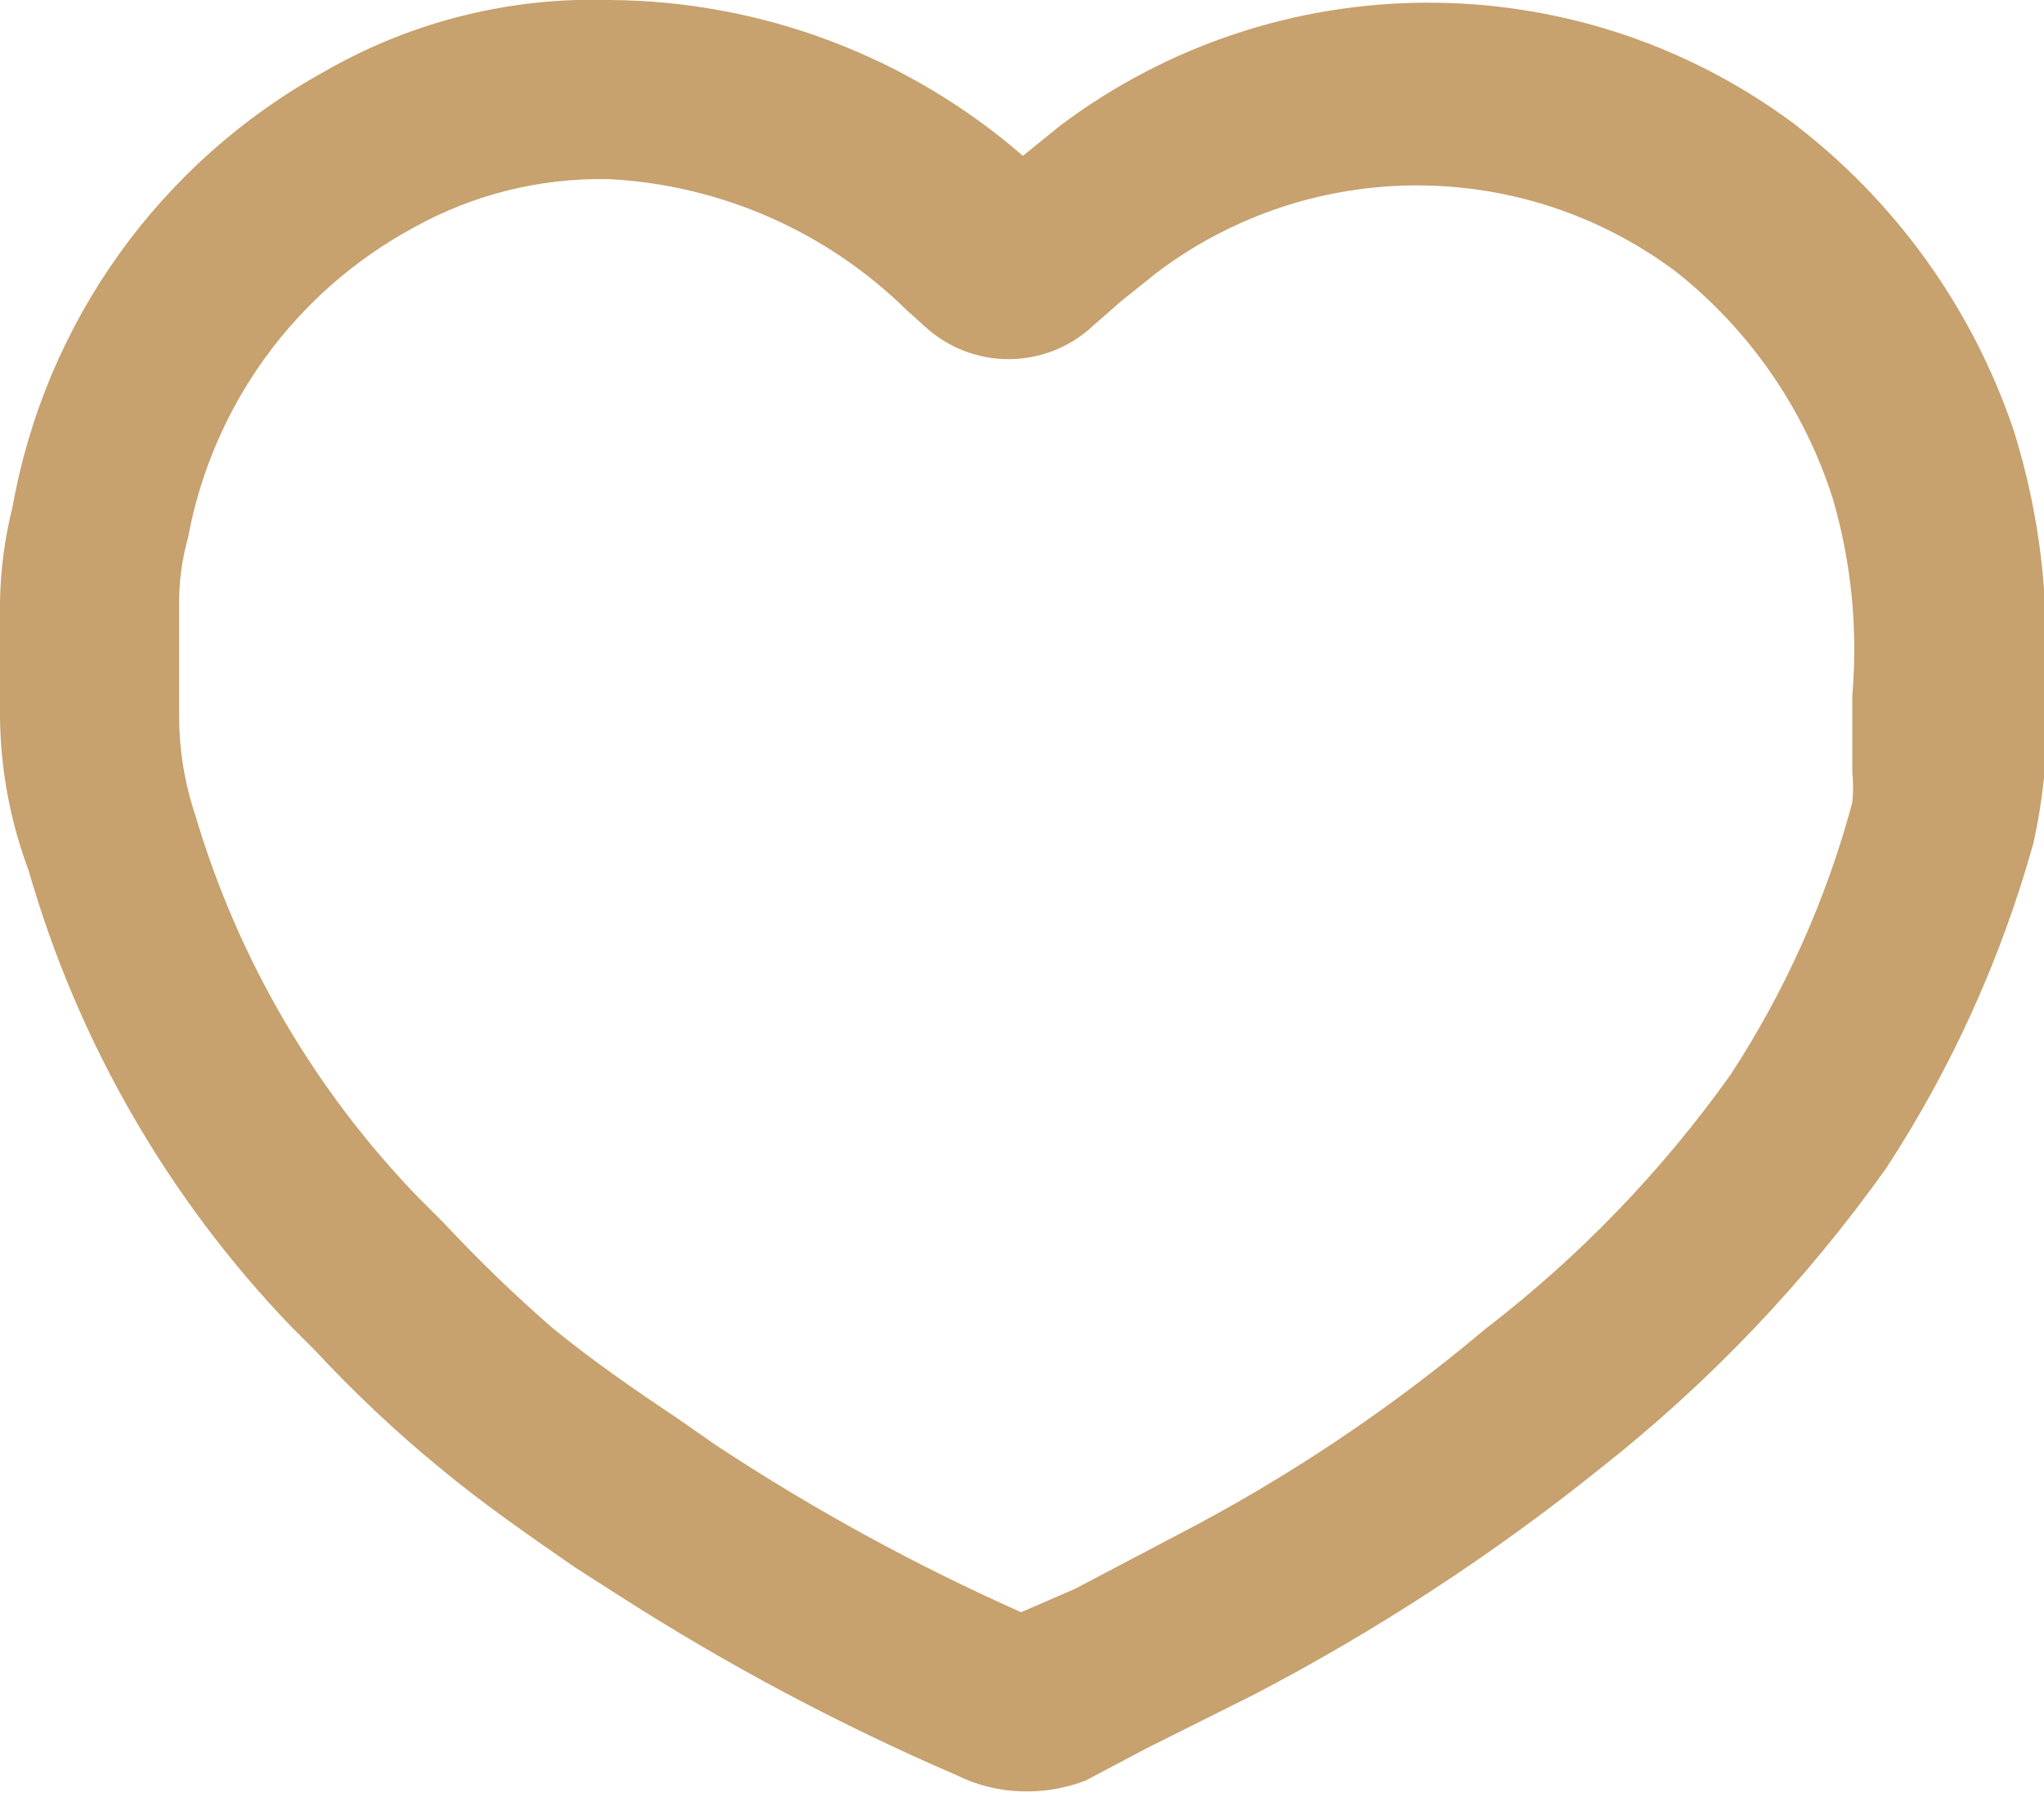
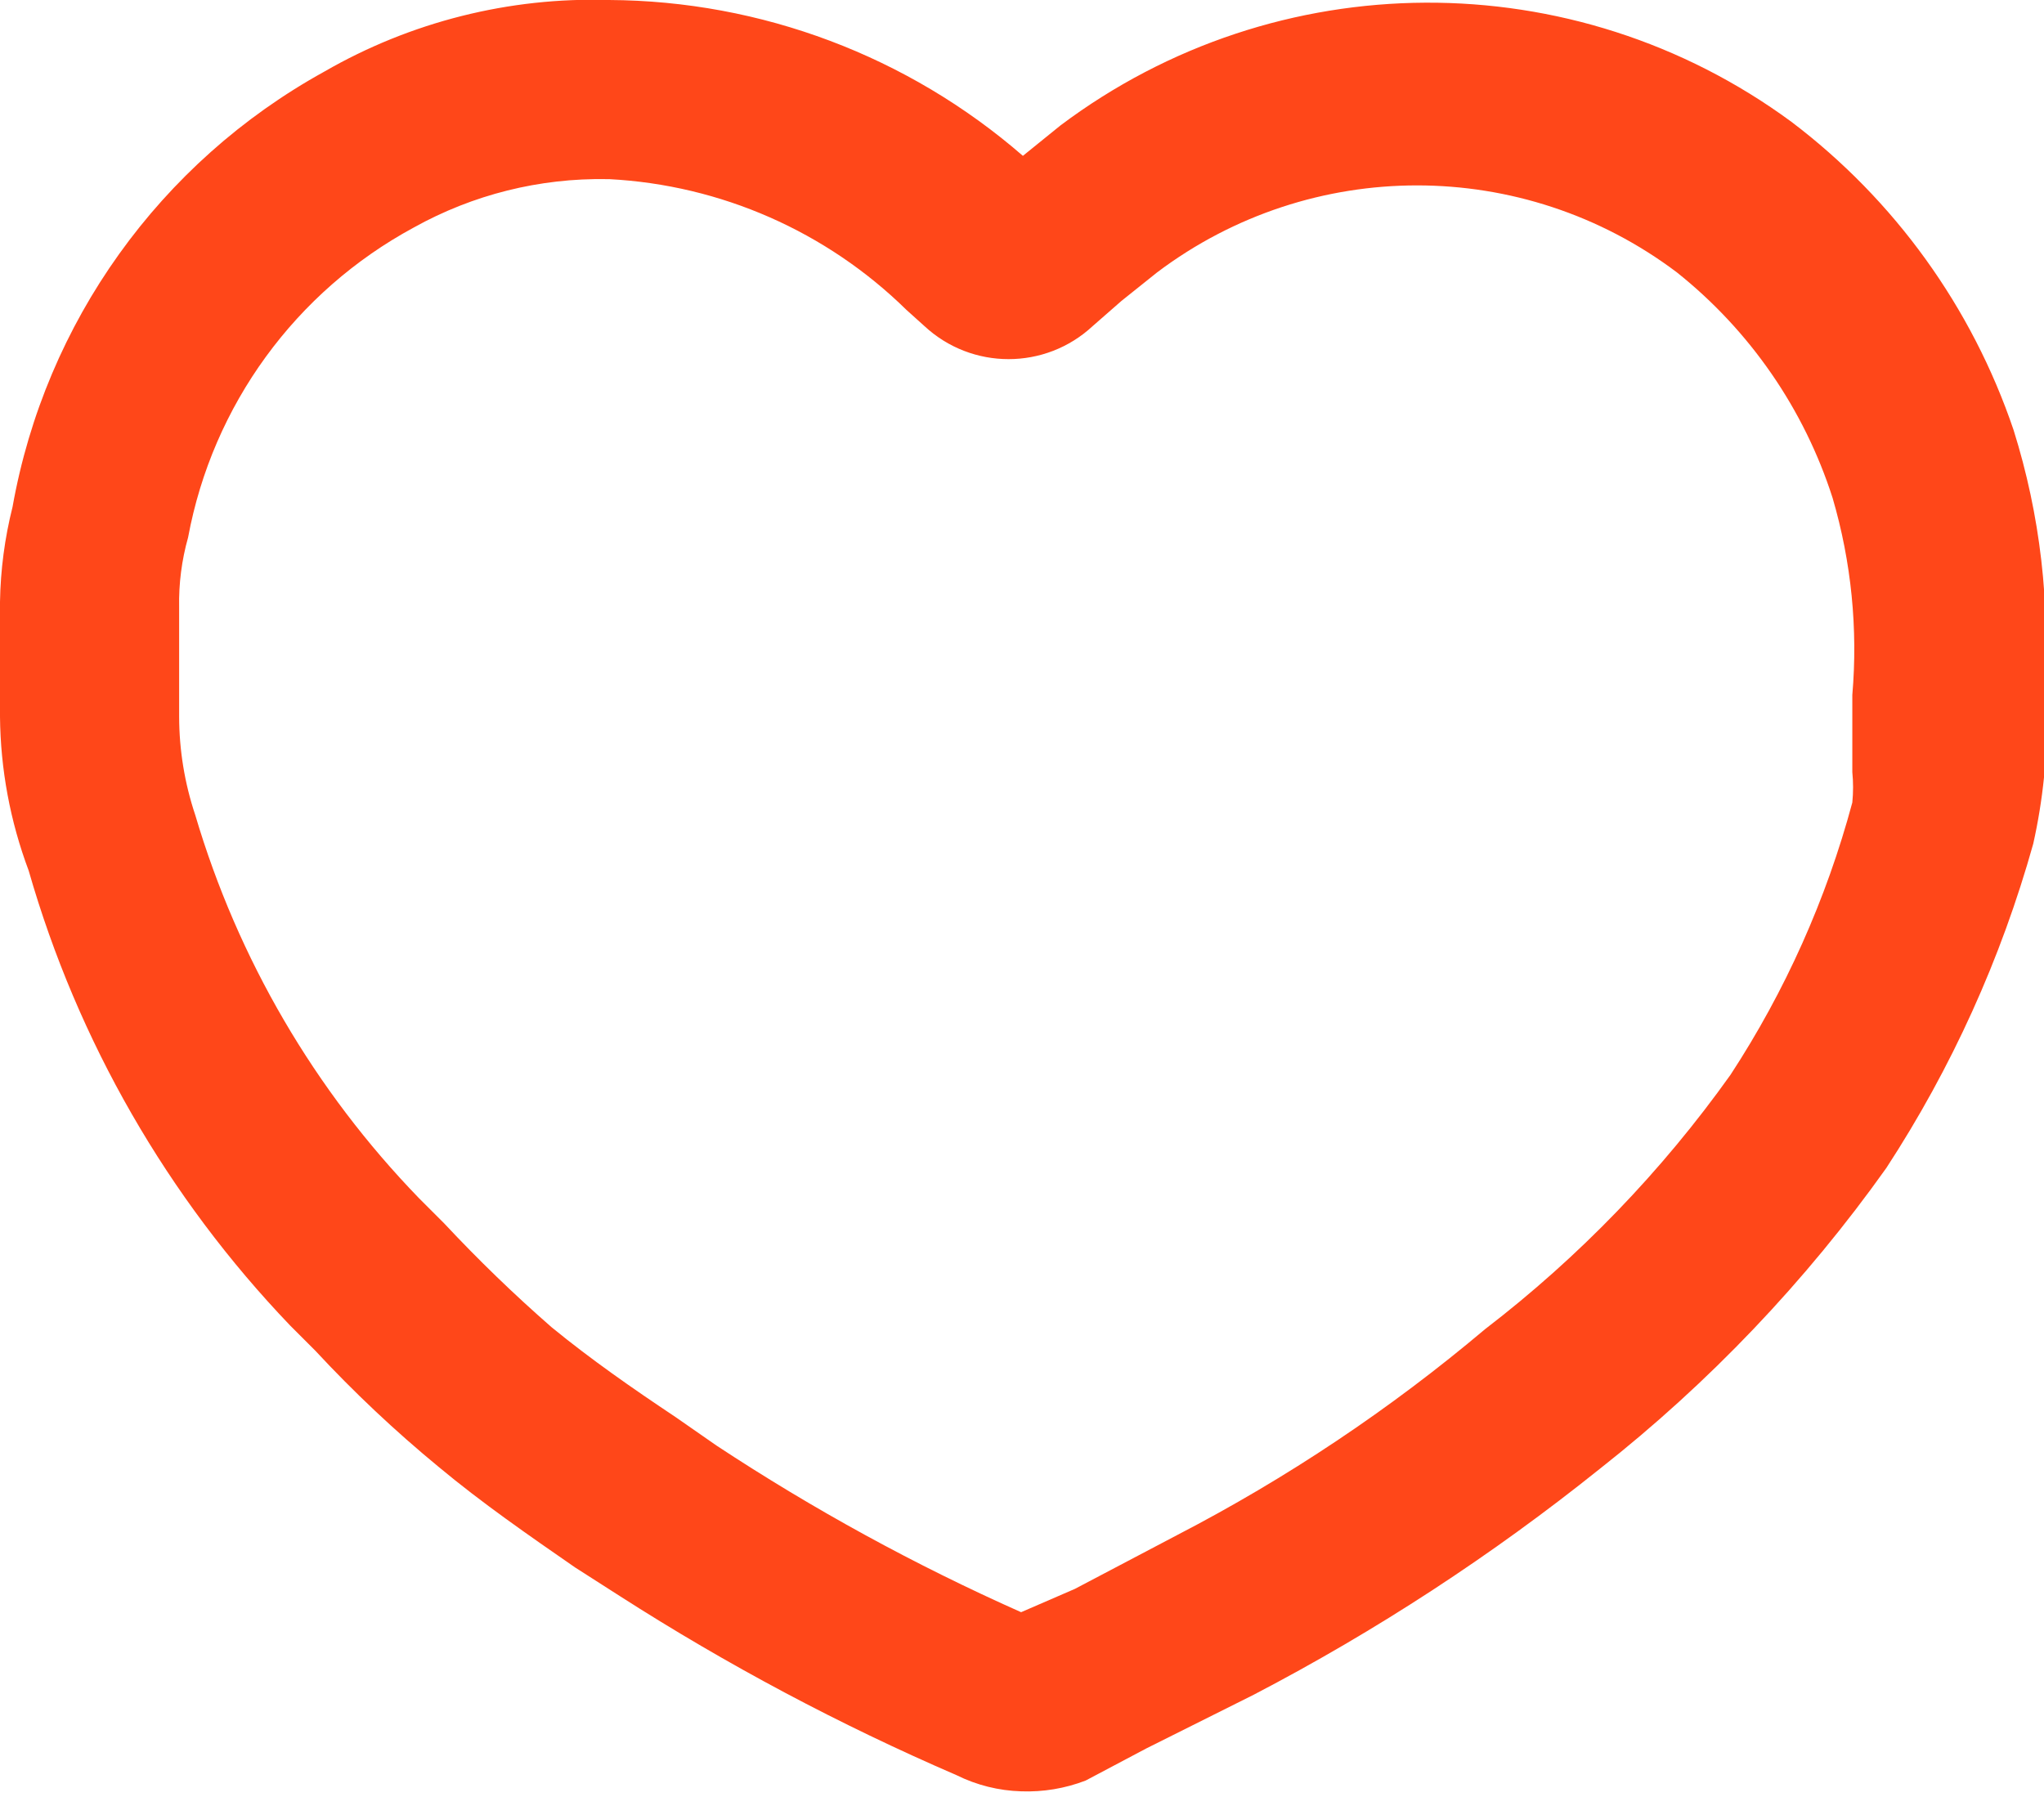
<svg xmlns="http://www.w3.org/2000/svg" id="老虎機" viewBox="0 0 11.41 10.03">
  <defs>
-     <style>.cls-1{fill:#c7a16e;}</style>
+     <style>.cls-1{fill:#ff4719;}</style>
  </defs>
  <path class="cls-1" d="M5.7,10a.87.87,0,0,1-.36-.09,13.12,13.12,0,0,1-1.88-1l-.25-.16c-.26-.18-.52-.36-.76-.56a7.07,7.07,0,0,1-.69-.65l-.14-.14A6.11,6.11,0,0,1,.16,4.86,2.51,2.51,0,0,1,0,4c0-.09,0-.18,0-.27s0-.25,0-.37a2.33,2.33,0,0,1,.07-.53A3.47,3.47,0,0,1,1.81.4,3,3,0,0,1,3.4,0h0A3.55,3.55,0,0,1,5.71.87L5.92.7A3.42,3.42,0,0,1,10,.68,3.61,3.61,0,0,1,11.24,2.4a3.93,3.93,0,0,1,.17,1.47c0,.16,0,.31,0,.47a3.18,3.18,0,0,1-.06.37,6.53,6.53,0,0,1-.82,1.81A8.14,8.14,0,0,1,8.93,8.2,11.82,11.82,0,0,1,7,9.46l-.6.3-.34.18A.91.91,0,0,1,5.7,10ZM5.62,9h0ZM3.39,1a2.14,2.14,0,0,0-1.08.27A2.48,2.48,0,0,0,1.05,3,1.34,1.34,0,0,0,1,3.39c0,.1,0,.2,0,.3S1,3.91,1,4a1.74,1.74,0,0,0,.09.55A5.19,5.19,0,0,0,2.34,6.69l.14.14a8.21,8.21,0,0,0,.6.58c.22.18.45.34.69.5L4,8.07A11.8,11.8,0,0,0,5.7,9L6,8.87l.57-.3A9.3,9.3,0,0,0,8.29,7.42,6.66,6.66,0,0,0,9.66,6a5.28,5.28,0,0,0,.68-1.52.86.86,0,0,0,0-.17c0-.17,0-.3,0-.43a3,3,0,0,0-.11-1.1,2.64,2.64,0,0,0-.87-1.26,2.41,2.41,0,0,0-2.9,0l-.2.16-.16.14a.69.69,0,0,1-.94,0l-.1-.09A2.56,2.56,0,0,0,3.4,1Z" />
</svg>
